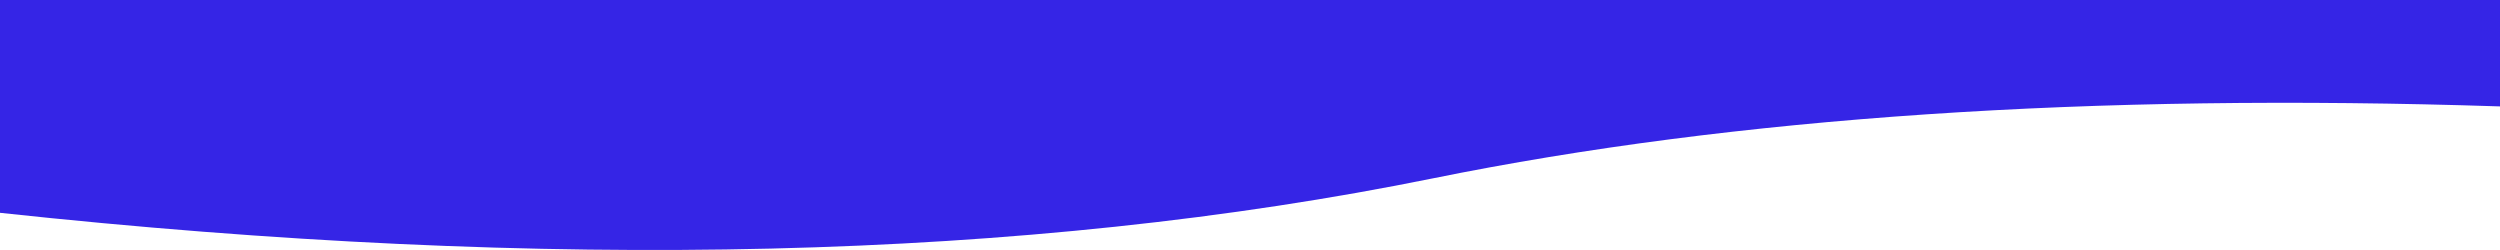
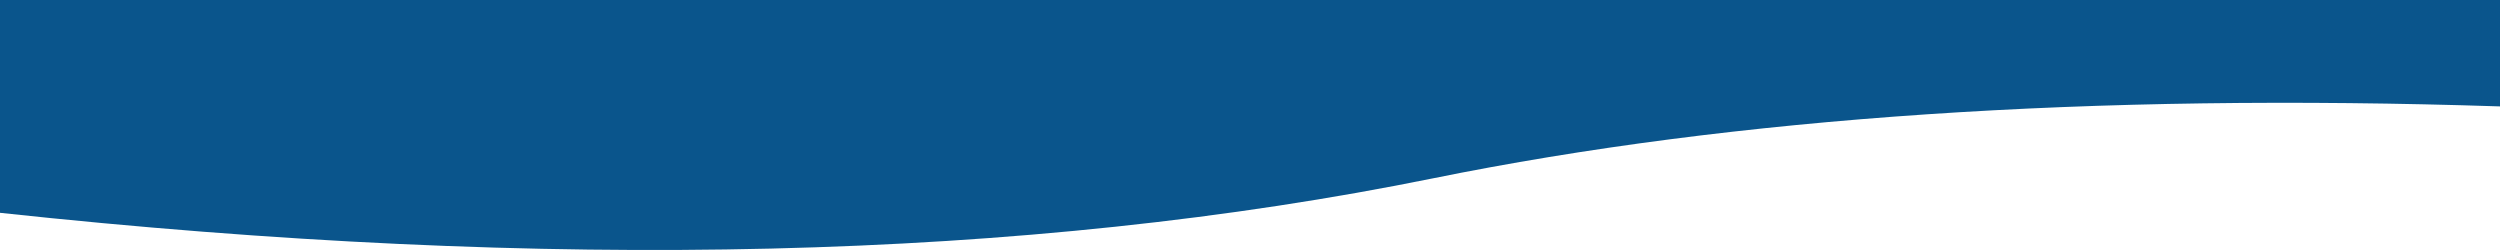
<svg xmlns="http://www.w3.org/2000/svg" width="640px" height="64px" viewBox="0 0 640 64">
  <g stroke="none" stroke-width="1" fill="none" fill-rule="evenodd">
-     <path d="M640,0 L640,27.24 C535.372,23.805 444.331,29.94 366.879,45.646 C263.082,66.694 140.789,69.639 0,54.481 L0,0 L640,0 Z" fill="#3525E6" />
+     <path d="M640,0 L640,27.24 C535.372,23.805 444.331,29.94 366.879,45.646 C263.082,66.694 140.789,69.639 0,54.481 L0,0 L640,0 Z" fill="#0A558C" />
  </g>
</svg>
